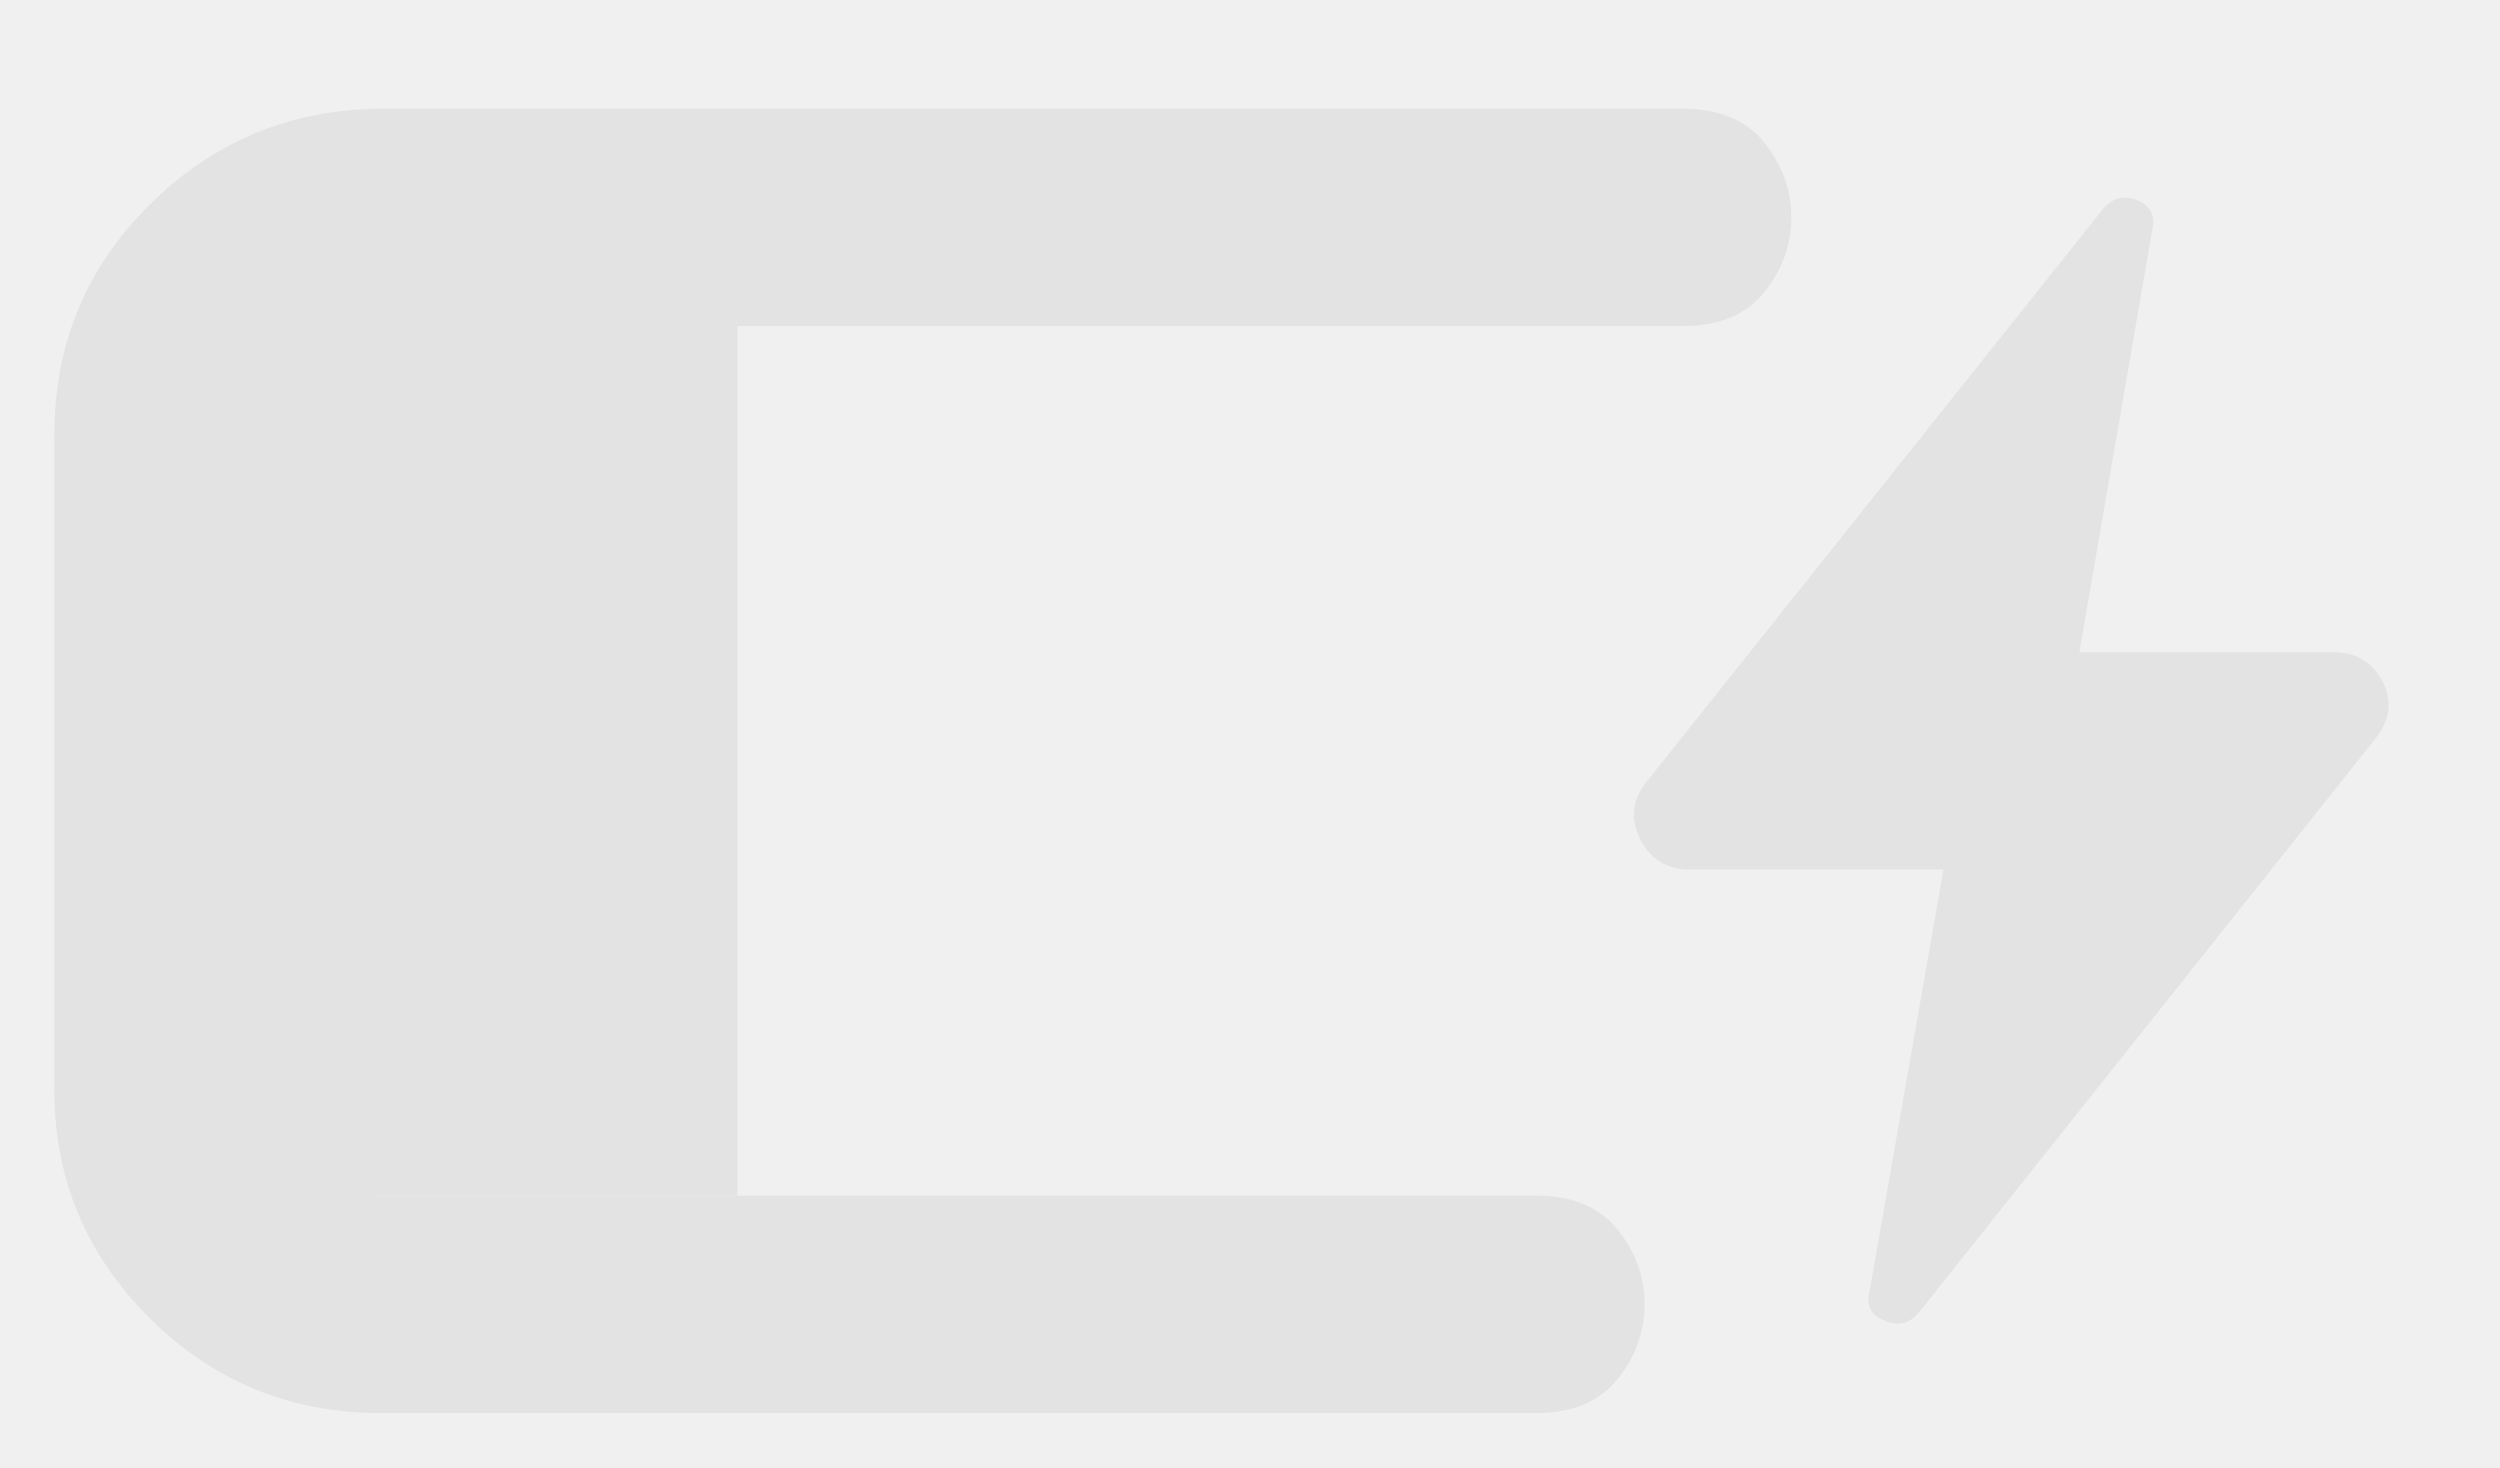
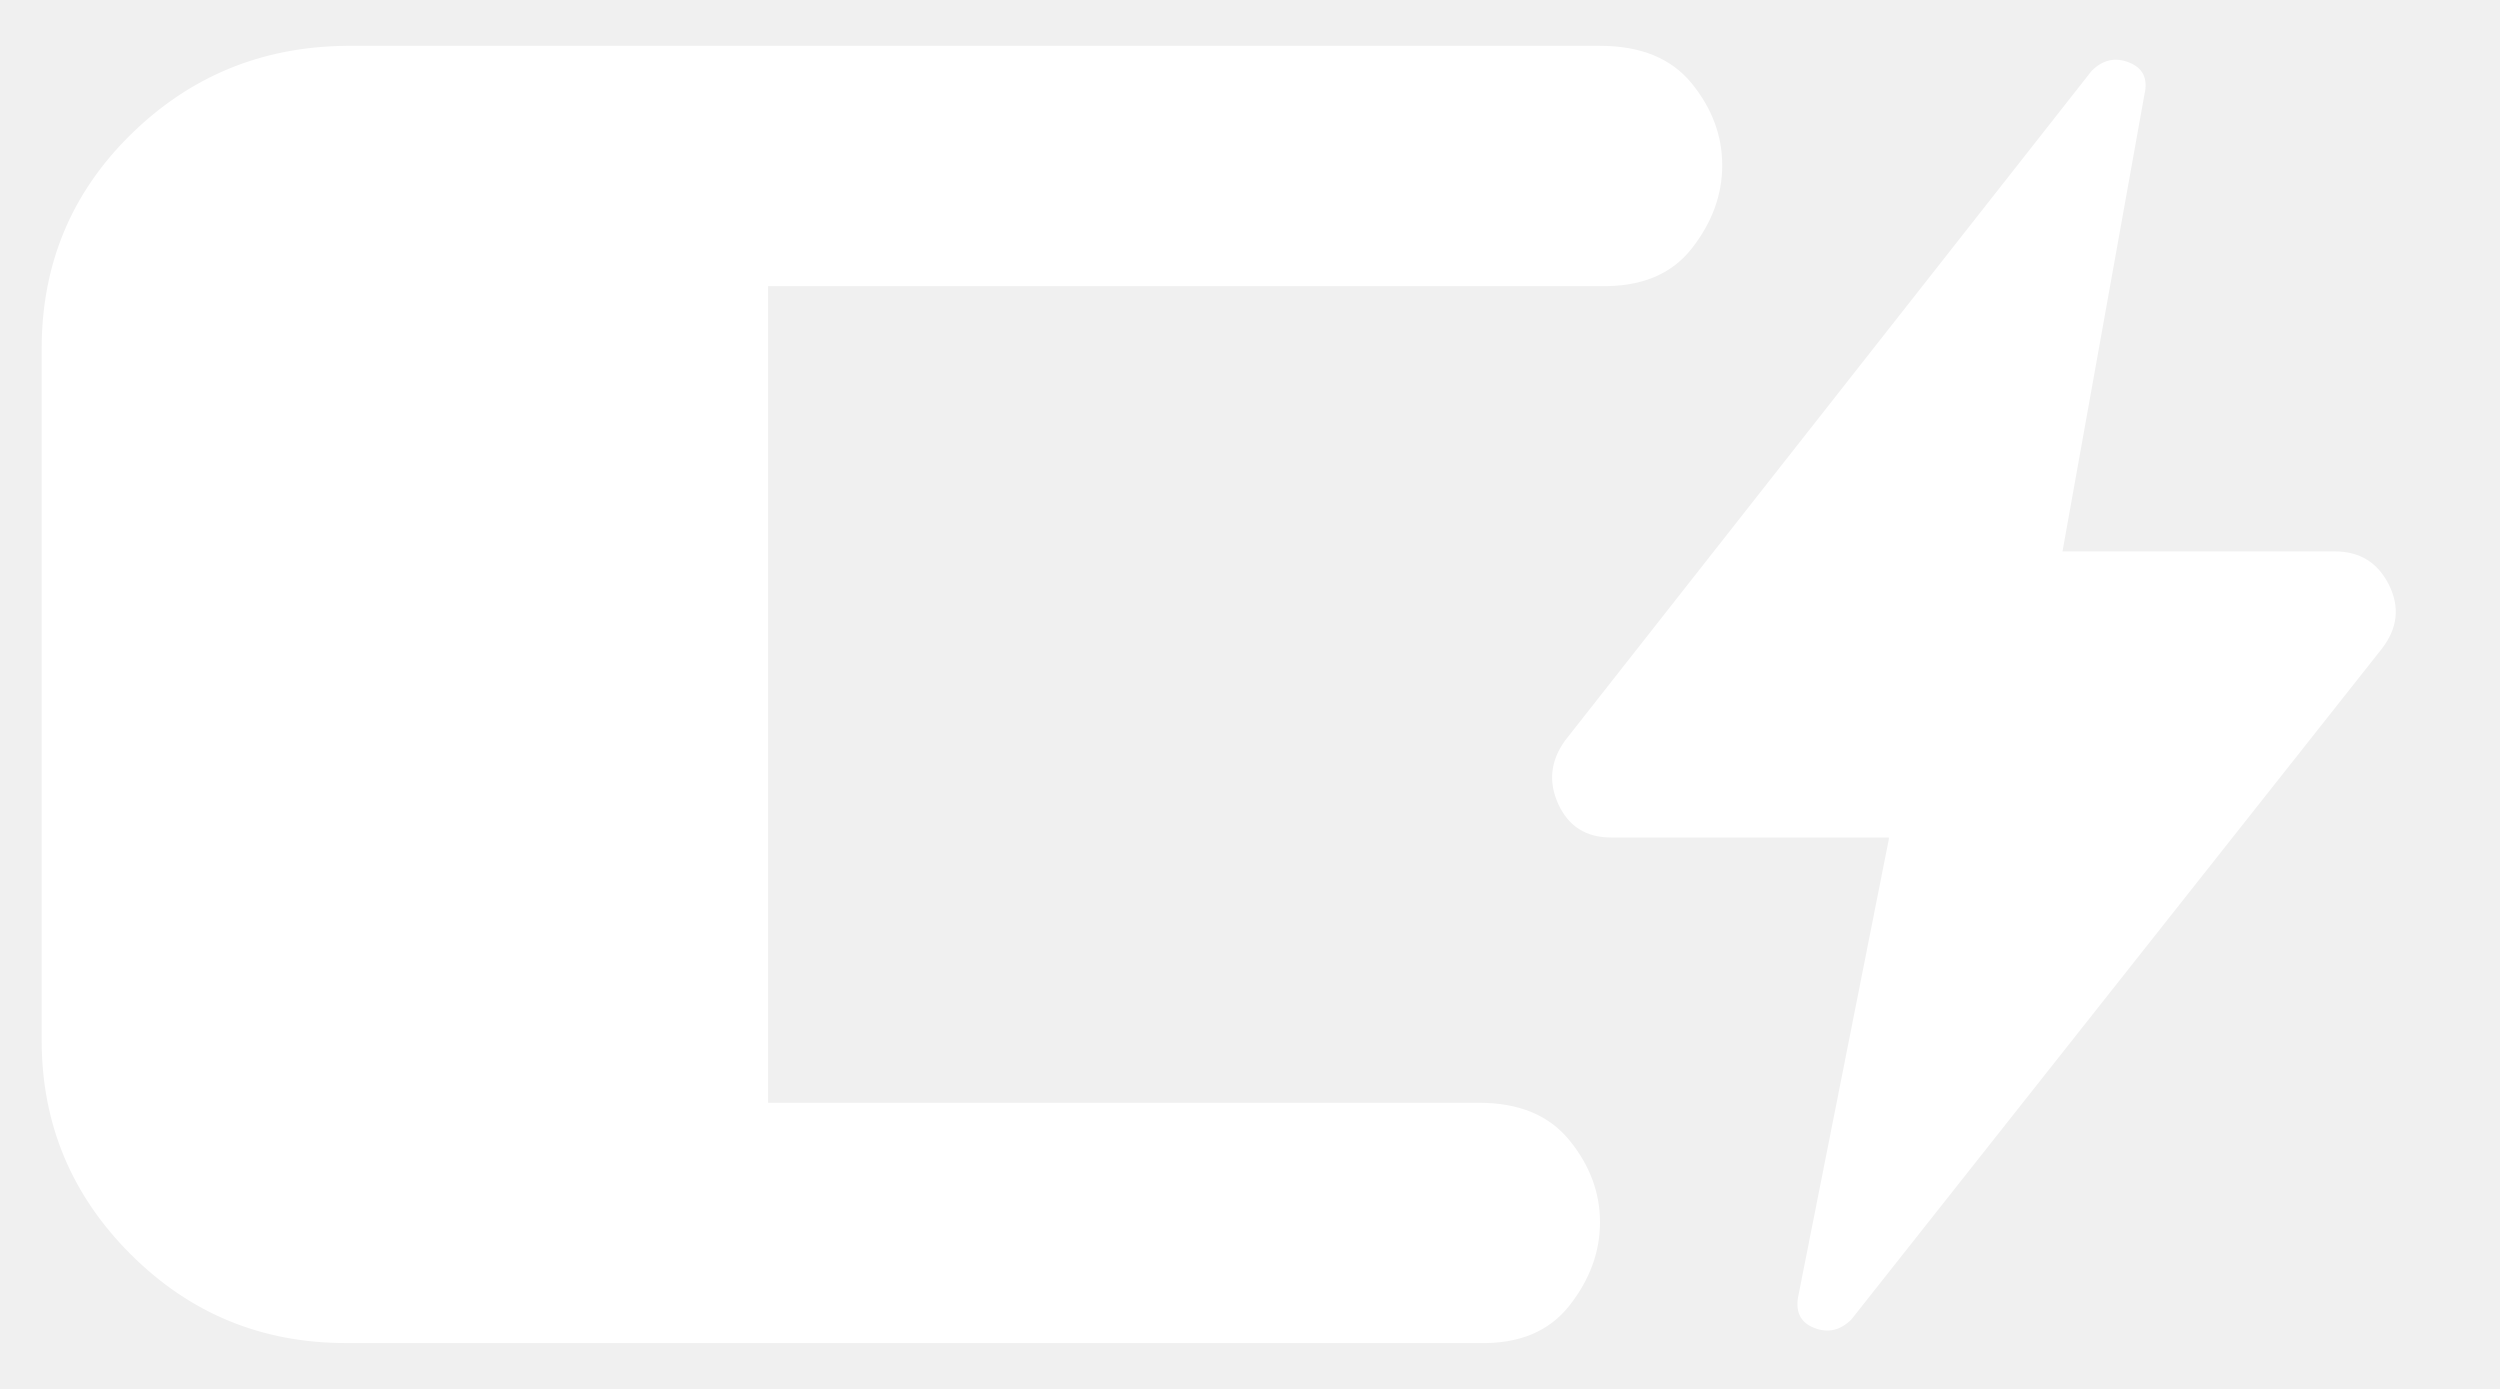
- <svg xmlns="http://www.w3.org/2000/svg" viewBox="0.5 5.0 23.0 13.5" height="13.5" width="23.0" fill="#e3e3e3" version="1.1" id="svg1">
-   <defs id="defs1" />
-   <path d="M4,18q-1.25,0-2.13-0.88T1,15V9Q1,7.75 1.88,6.88T4,6H15.98q0.5,0 0.75,0.31T16.98,7T16.73,7.69T15.98,8H4Q3.58,8 3.29,8.29T3,9v6q0,0.42 0.29,0.71T4,16H14.63q0.5,0 0.75,0.31T15.63,17t-0.25,0.69T14.63,18H4ZM3,16q0,0 0-0.29T3,15V9Q3,8.57 3,8.29T3,8v5.38q0,0.5 0,1.06T3,15v1Zm15.38-3H16.05q-0.32,0-0.46-0.28t0.06-0.53l4.2-5.27q0.13-0.15 0.31-0.08q0.19,0.08 0.14,0.28L19.63,11h2.33q0.32,0 0.46,0.27T22.35,11.8l-4.2,5.28q-0.13,0.15-0.31,0.07q-0.19-0.07-0.14-0.27L18.38,13Z" id="path1" />
-   <path style="fill:#e3e3e3;fill-opacity:1;stroke:none;stroke-width:0.006" d="M 2.905,12 V 8 h 2.19 2.19 v 4 4 H 5.095 2.905 Z" id="path2" />
+ <svg xmlns="http://www.w3.org/2000/svg" viewBox="1.5 5.0 18.0 10.0" width="18.0" height="10.0" fill="#ffffff">
+   <path d="M3.99,14.67q-0.91,0-1.55-0.64T1.8,12.49V7.51q0-0.91 0.64-1.54T3.99,5.33h9.03q0.44,0 0.66,0.27t0.22,0.59t-0.22,0.6T13.02,7.06H3.99q-0.19,0-0.33,0.13T3.53,7.51v4.97q0,0.19 0.13,0.33t0.33,0.13h8.16q0.43,0 0.65,0.27t0.22,0.59T12.8,14.4t-0.65,0.27H3.99ZM3.53,12.94q0,0 0-0.13t0-0.32V7.52q0-0.19 0-0.33t0-0.13v4.08q0,0.43 0,0.91t0,0.48v0.41ZM15.1,11.03H13.1q-0.27,0-0.38-0.24t0.05-0.46l3.79-4.82q0.12-0.12 0.27-0.06t0.11,0.23L16.35,8.97h1.96q0.27,0 0.39,0.24T18.65,9.67L14.83,14.5q-0.12,0.12-0.27,0.06t-0.11-0.24l0.65-3.28Z" />
+   <path d="M3.4,6.9 H7.03 V13.1 H3.4 Z" />
</svg>
